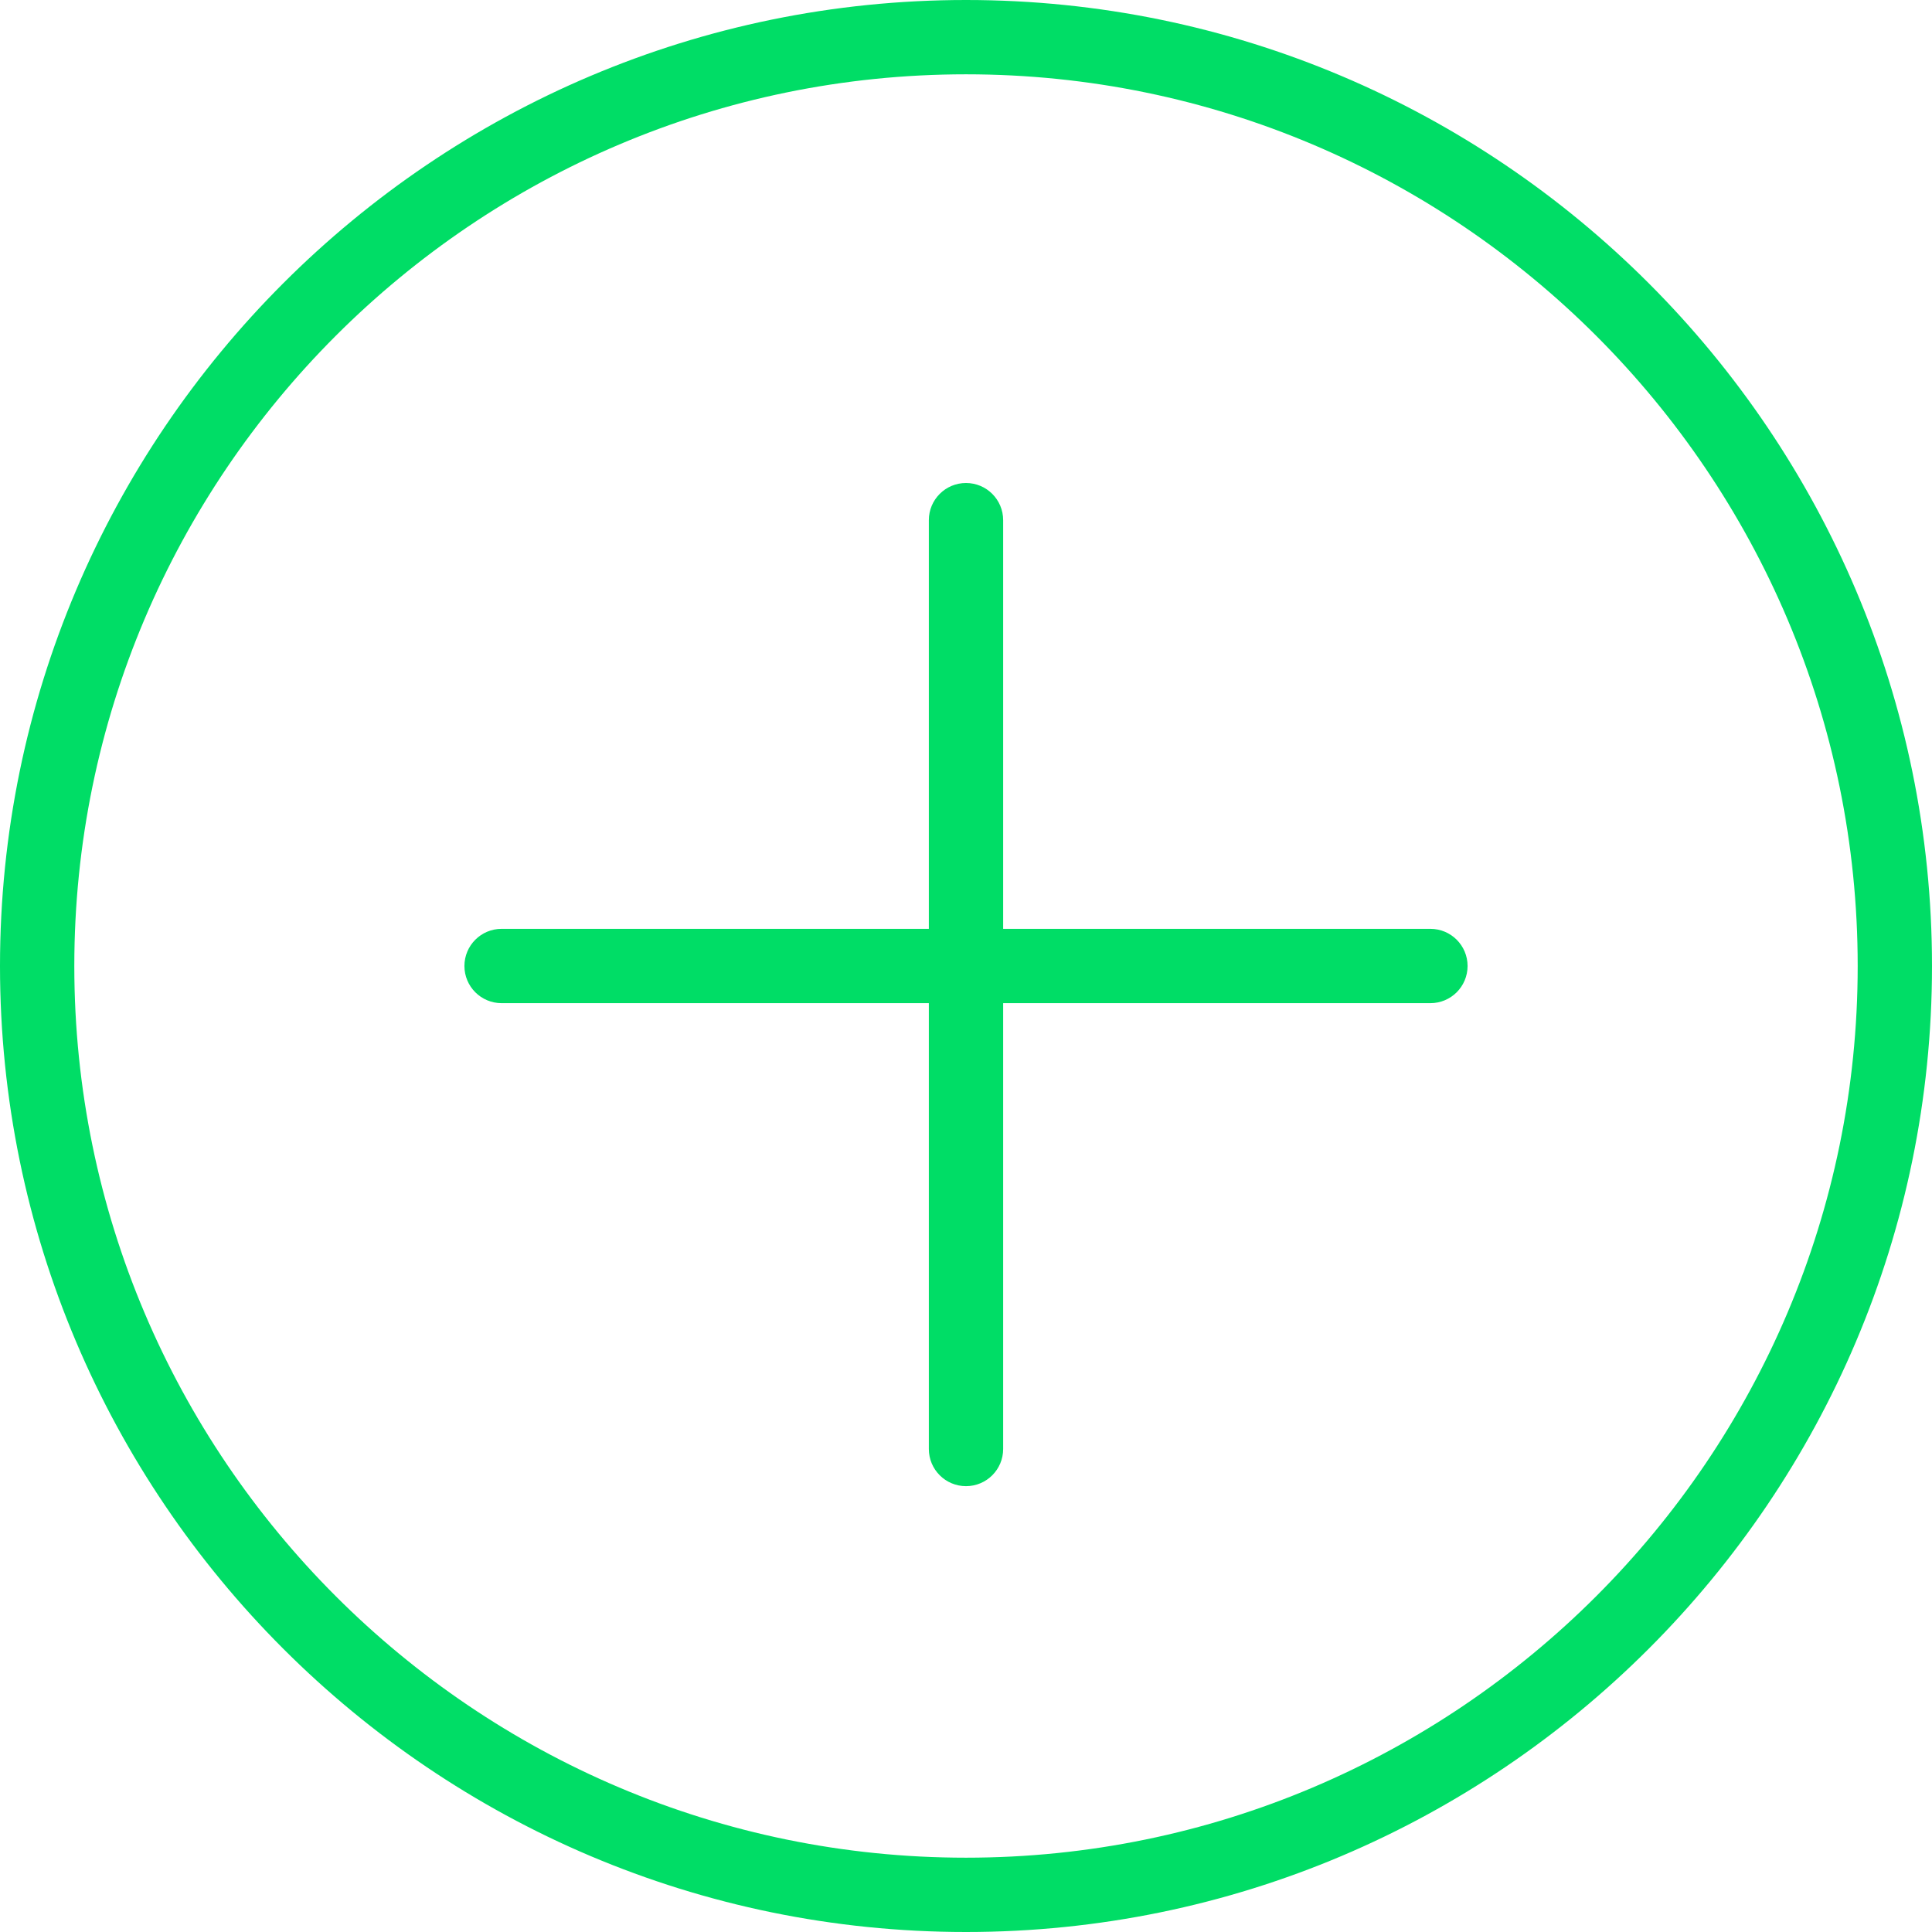
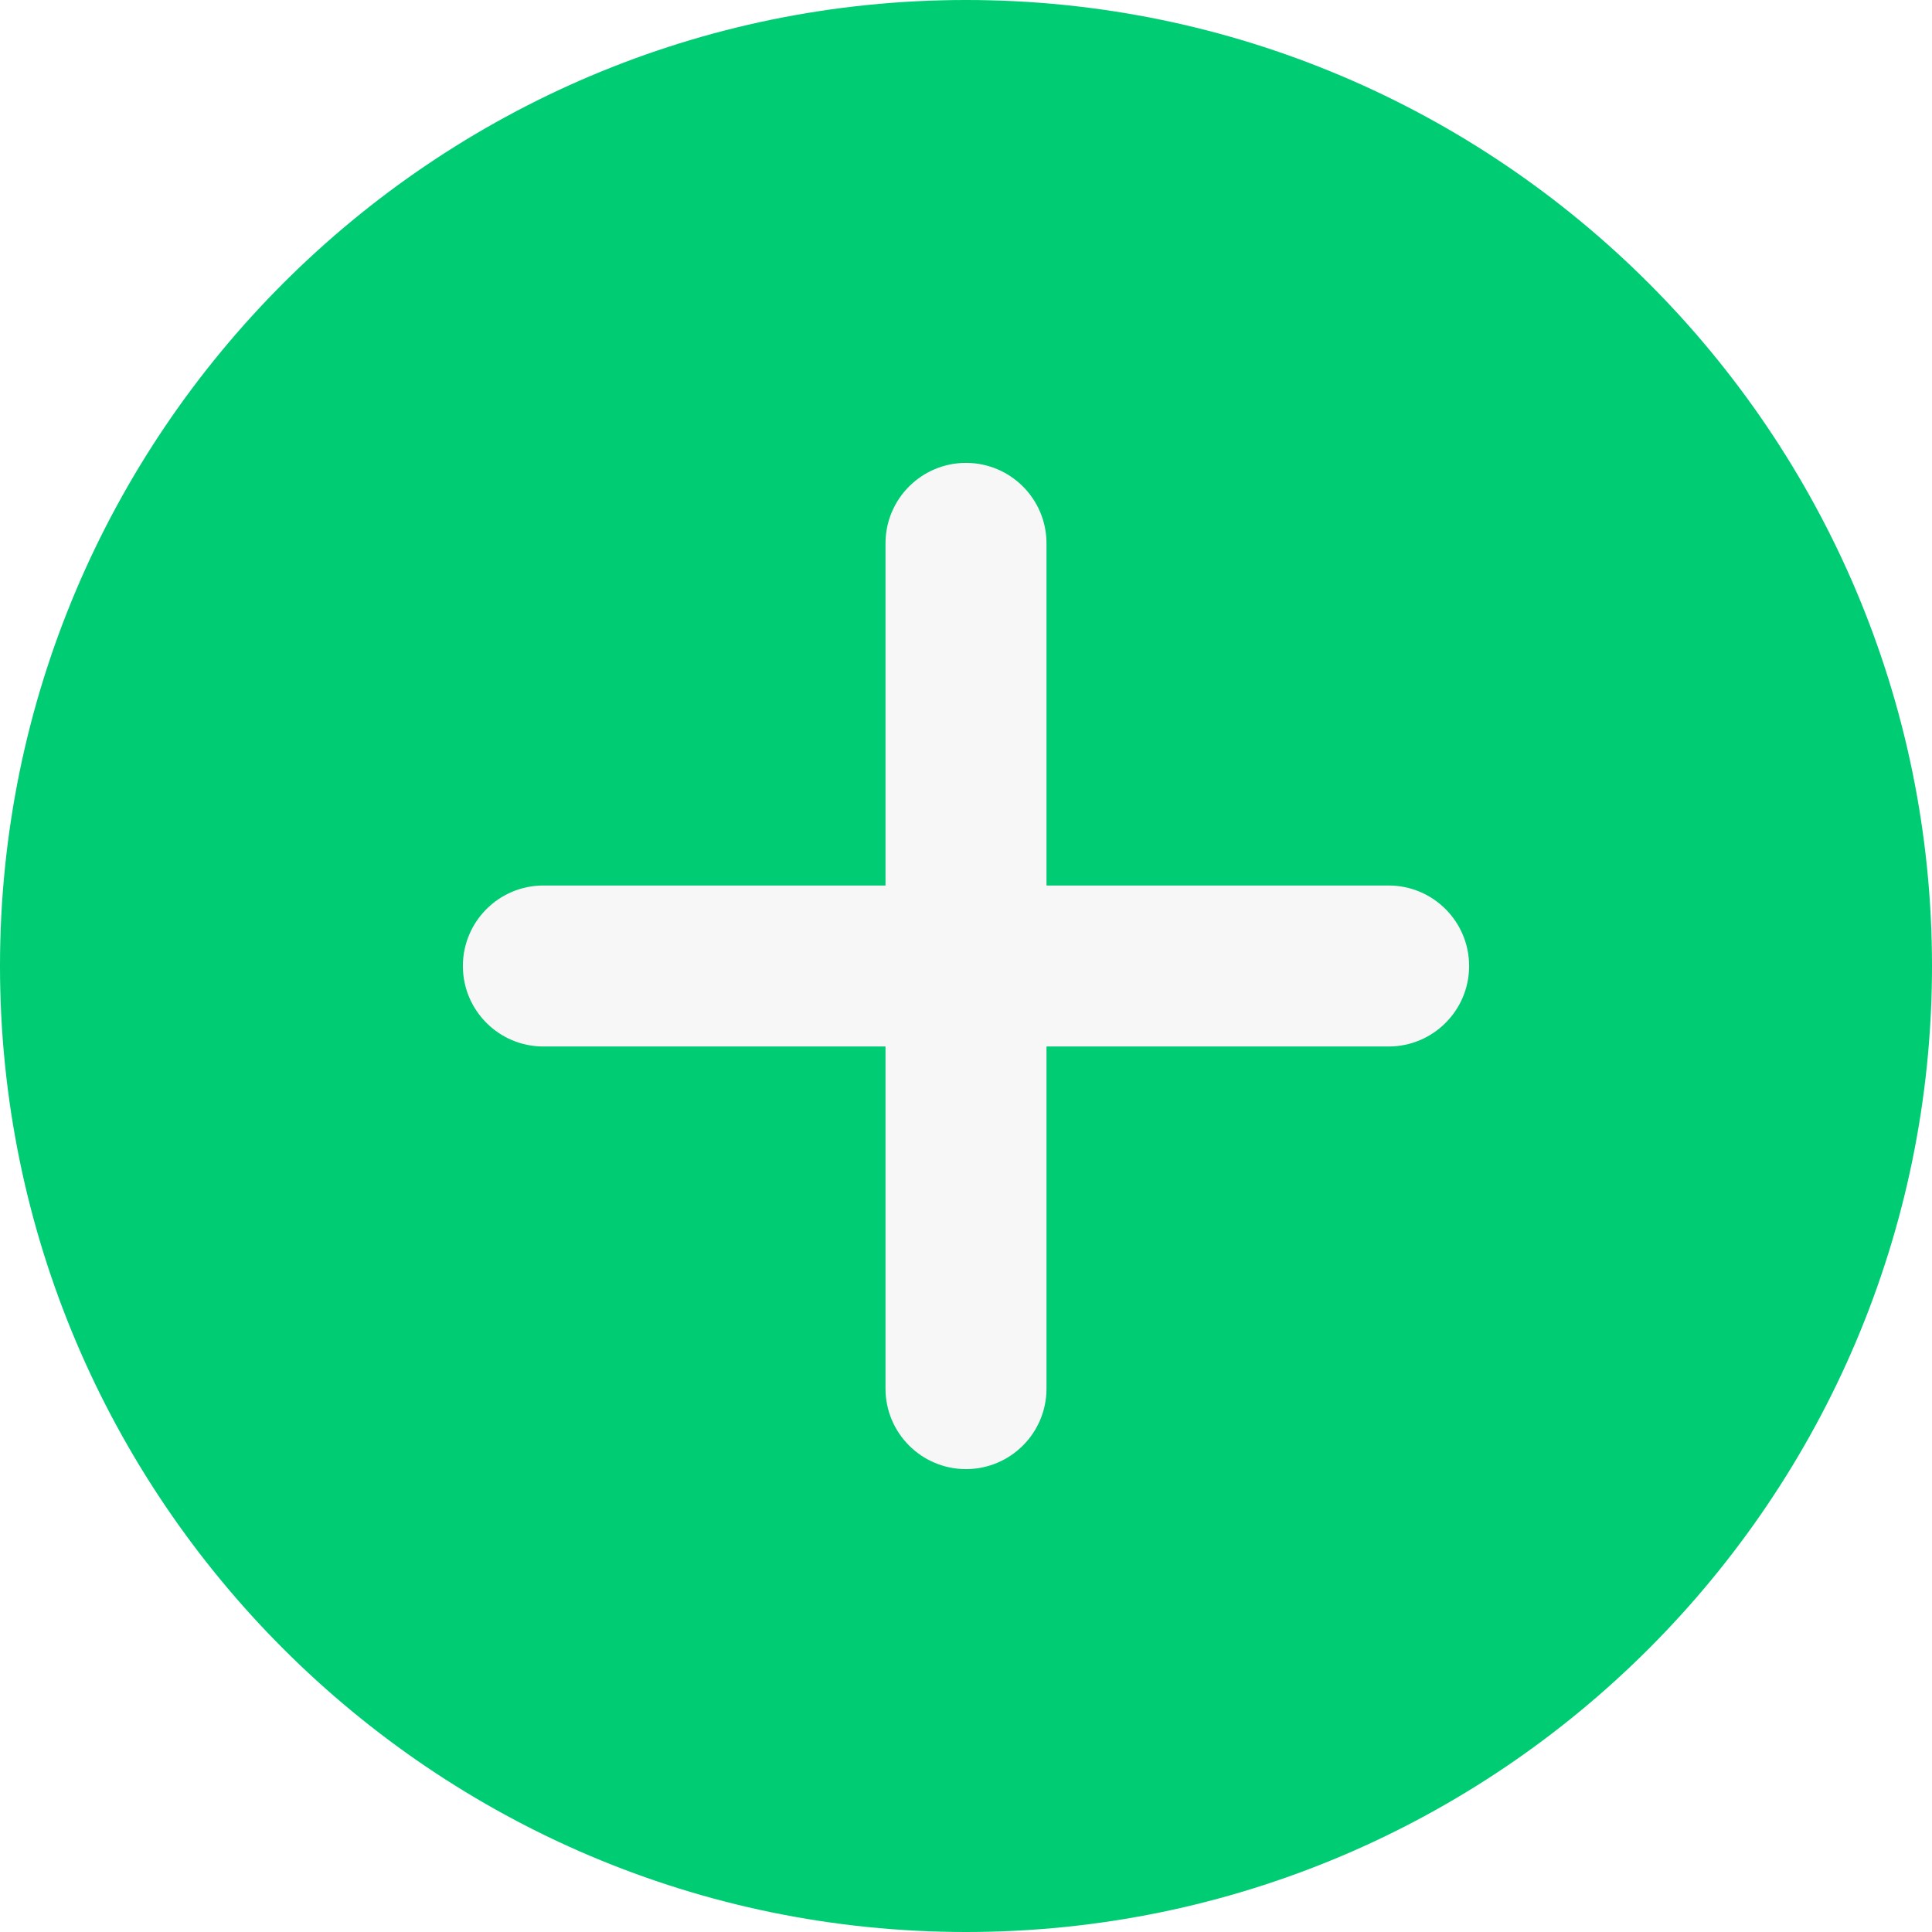
- <svg xmlns="http://www.w3.org/2000/svg" version="1.1" id="Capa_1" x="0px" y="0px" viewBox="0 0 52 52" style="enable-background:new 0 0 52 52;" xml:space="preserve" width="512px" height="512px">
+ <svg xmlns="http://www.w3.org/2000/svg" height="512px" viewBox="0 0 512 512" width="512px" class="">
  <g>
-     <g>
-       <path d="M26,0C11.664,0,0,11.663,0,26s11.664,26,26,26s26-11.663,26-26S40.336,0,26,0z M26,50C12.767,50,2,39.233,2,26   S12.767,2,26,2s24,10.767,24,24S39.233,50,26,50z" data-original="#000000" class="active-path" data-old_color="##00DD6" fill="#00DD66" />
-       <path d="M38.5,25H27V14c0-0.553-0.448-1-1-1s-1,0.447-1,1v11H13.5c-0.552,0-1,0.447-1,1s0.448,1,1,1H25v12c0,0.553,0.448,1,1,1   s1-0.447,1-1V27h11.5c0.552,0,1-0.447,1-1S39.052,25,38.5,25z" data-original="#000000" class="active-path" data-old_color="##00DD6" fill="#00DD66" />
-     </g>
+     <path d="m256 0c-141.164 0-256 114.836-256 256s114.836 256 256 256 256-114.836 256-256-114.836-256-256-256zm0 0" fill="#2196f3" data-original="#2196F3" class="" style="fill:#00CC74" data-old_color="#2196f3" />
+     <path d="m368 277.332h-90.668v90.668c0 11.777-9.555 21.332-21.332 21.332s-21.332-9.555-21.332-21.332v-90.668h-90.668c-11.777 0-21.332-9.555-21.332-21.332s9.555-21.332 21.332-21.332h90.668v-90.668c0-11.777 9.555-21.332 21.332-21.332s21.332 9.555 21.332 21.332v90.668h90.668c11.777 0 21.332 9.555 21.332 21.332s-9.555 21.332-21.332 21.332zm0 0" fill="#fafafa" data-original="#FAFAFA" class="active-path" style="fill:#F7F7F7" data-old_color="#fafafa" />
  </g>
</svg>
